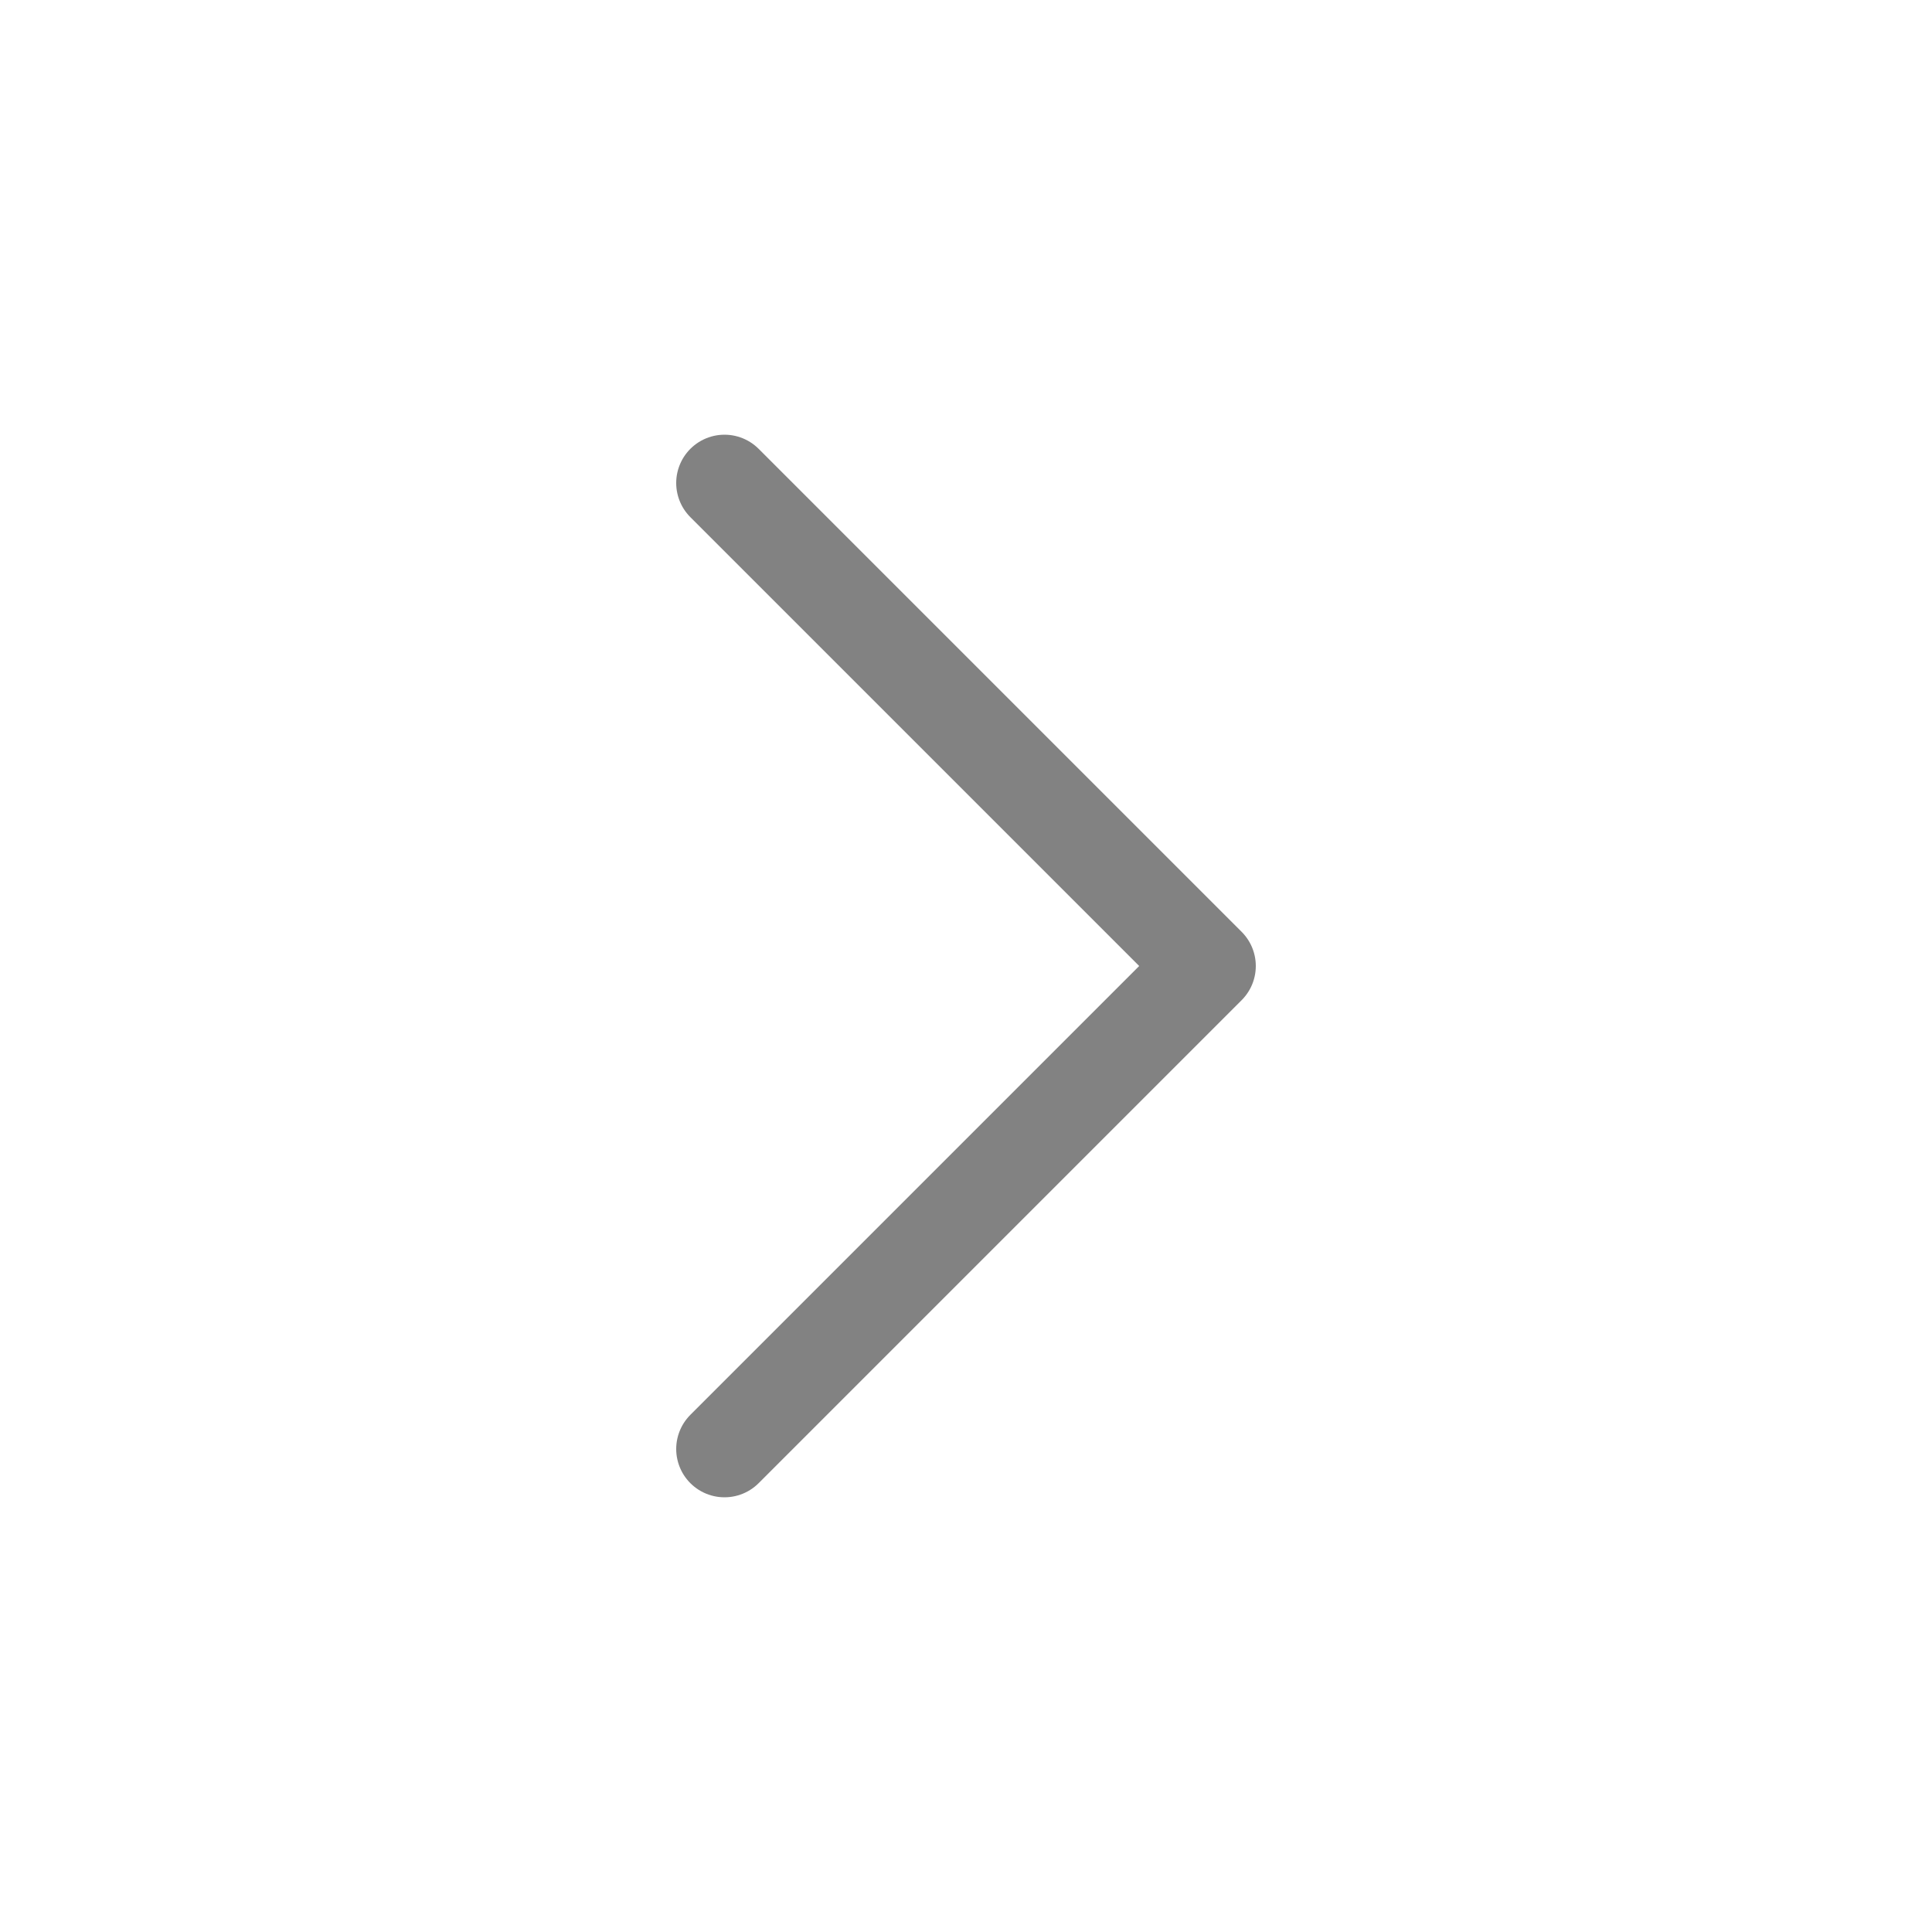
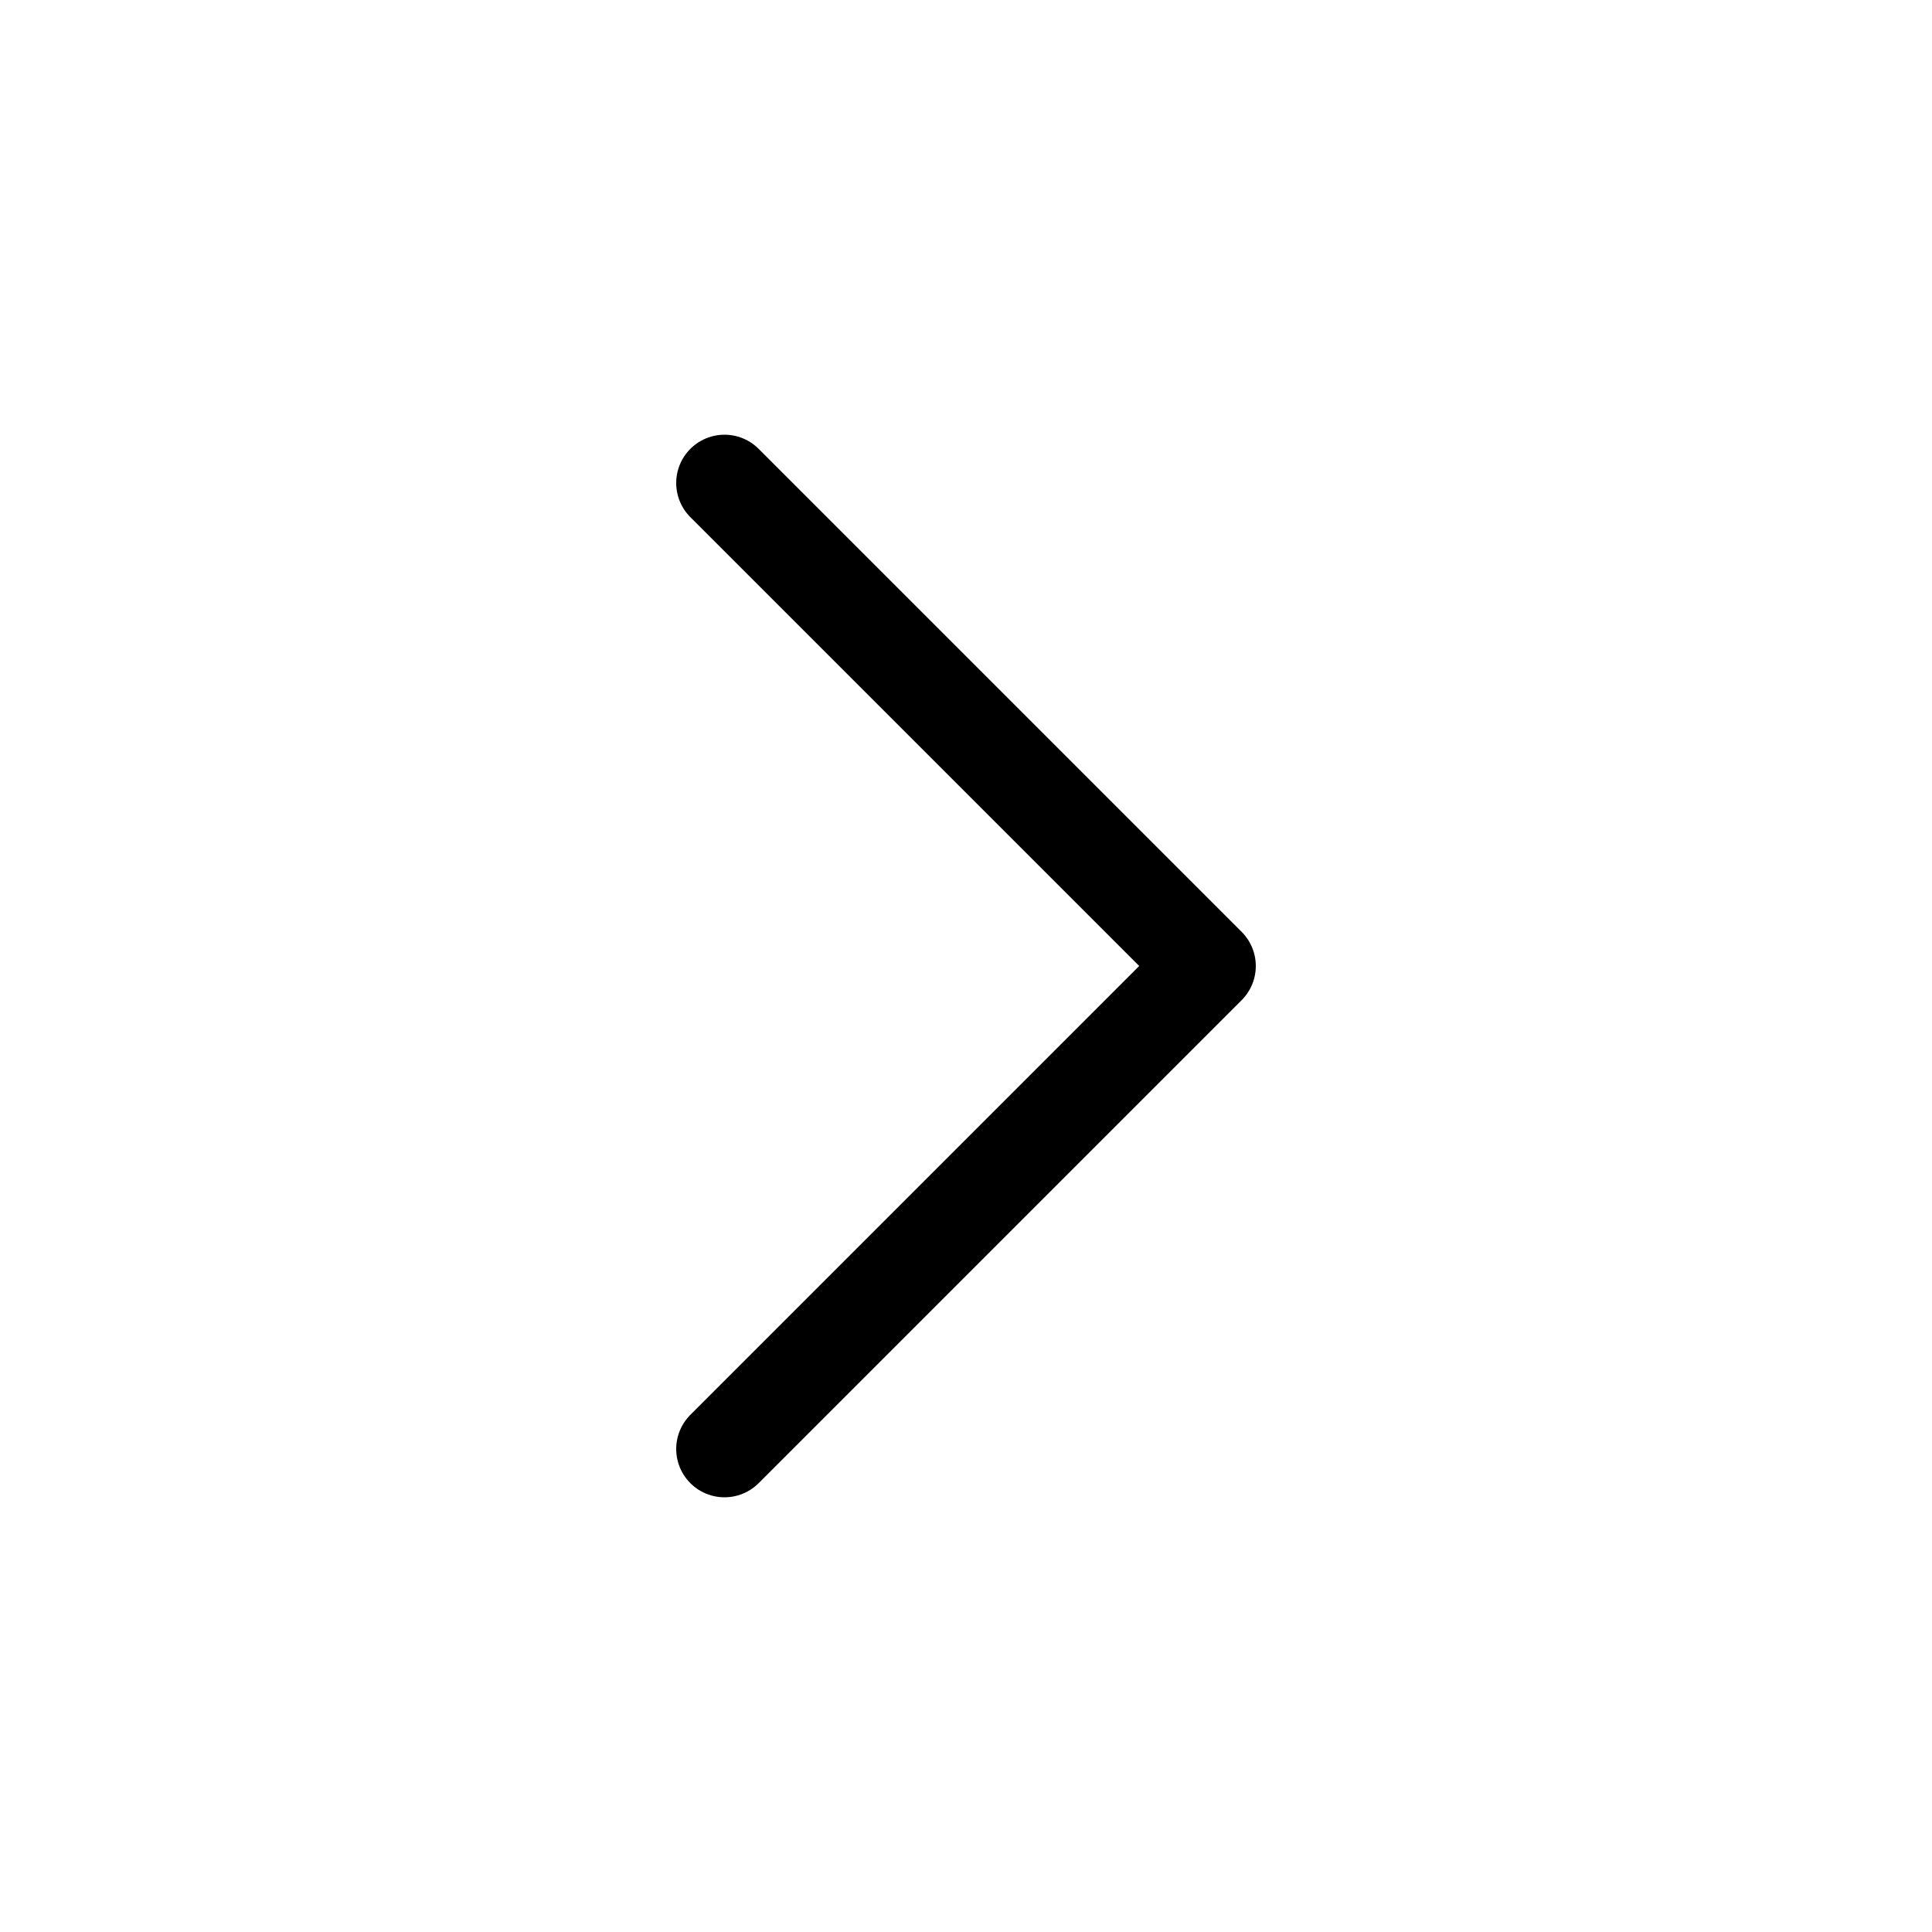
<svg xmlns="http://www.w3.org/2000/svg" width="20" height="20" viewBox="0 0 20 20" fill="none">
-   <path d="M7.5 15L12.5 10L7.5 5" stroke="#828282" stroke-linecap="round" stroke-linejoin="round" />
+   <path d="M7.5 15L12.5 10L7.5 5" stroke="currentColor" stroke-linecap="round" stroke-linejoin="round" />
</svg>
